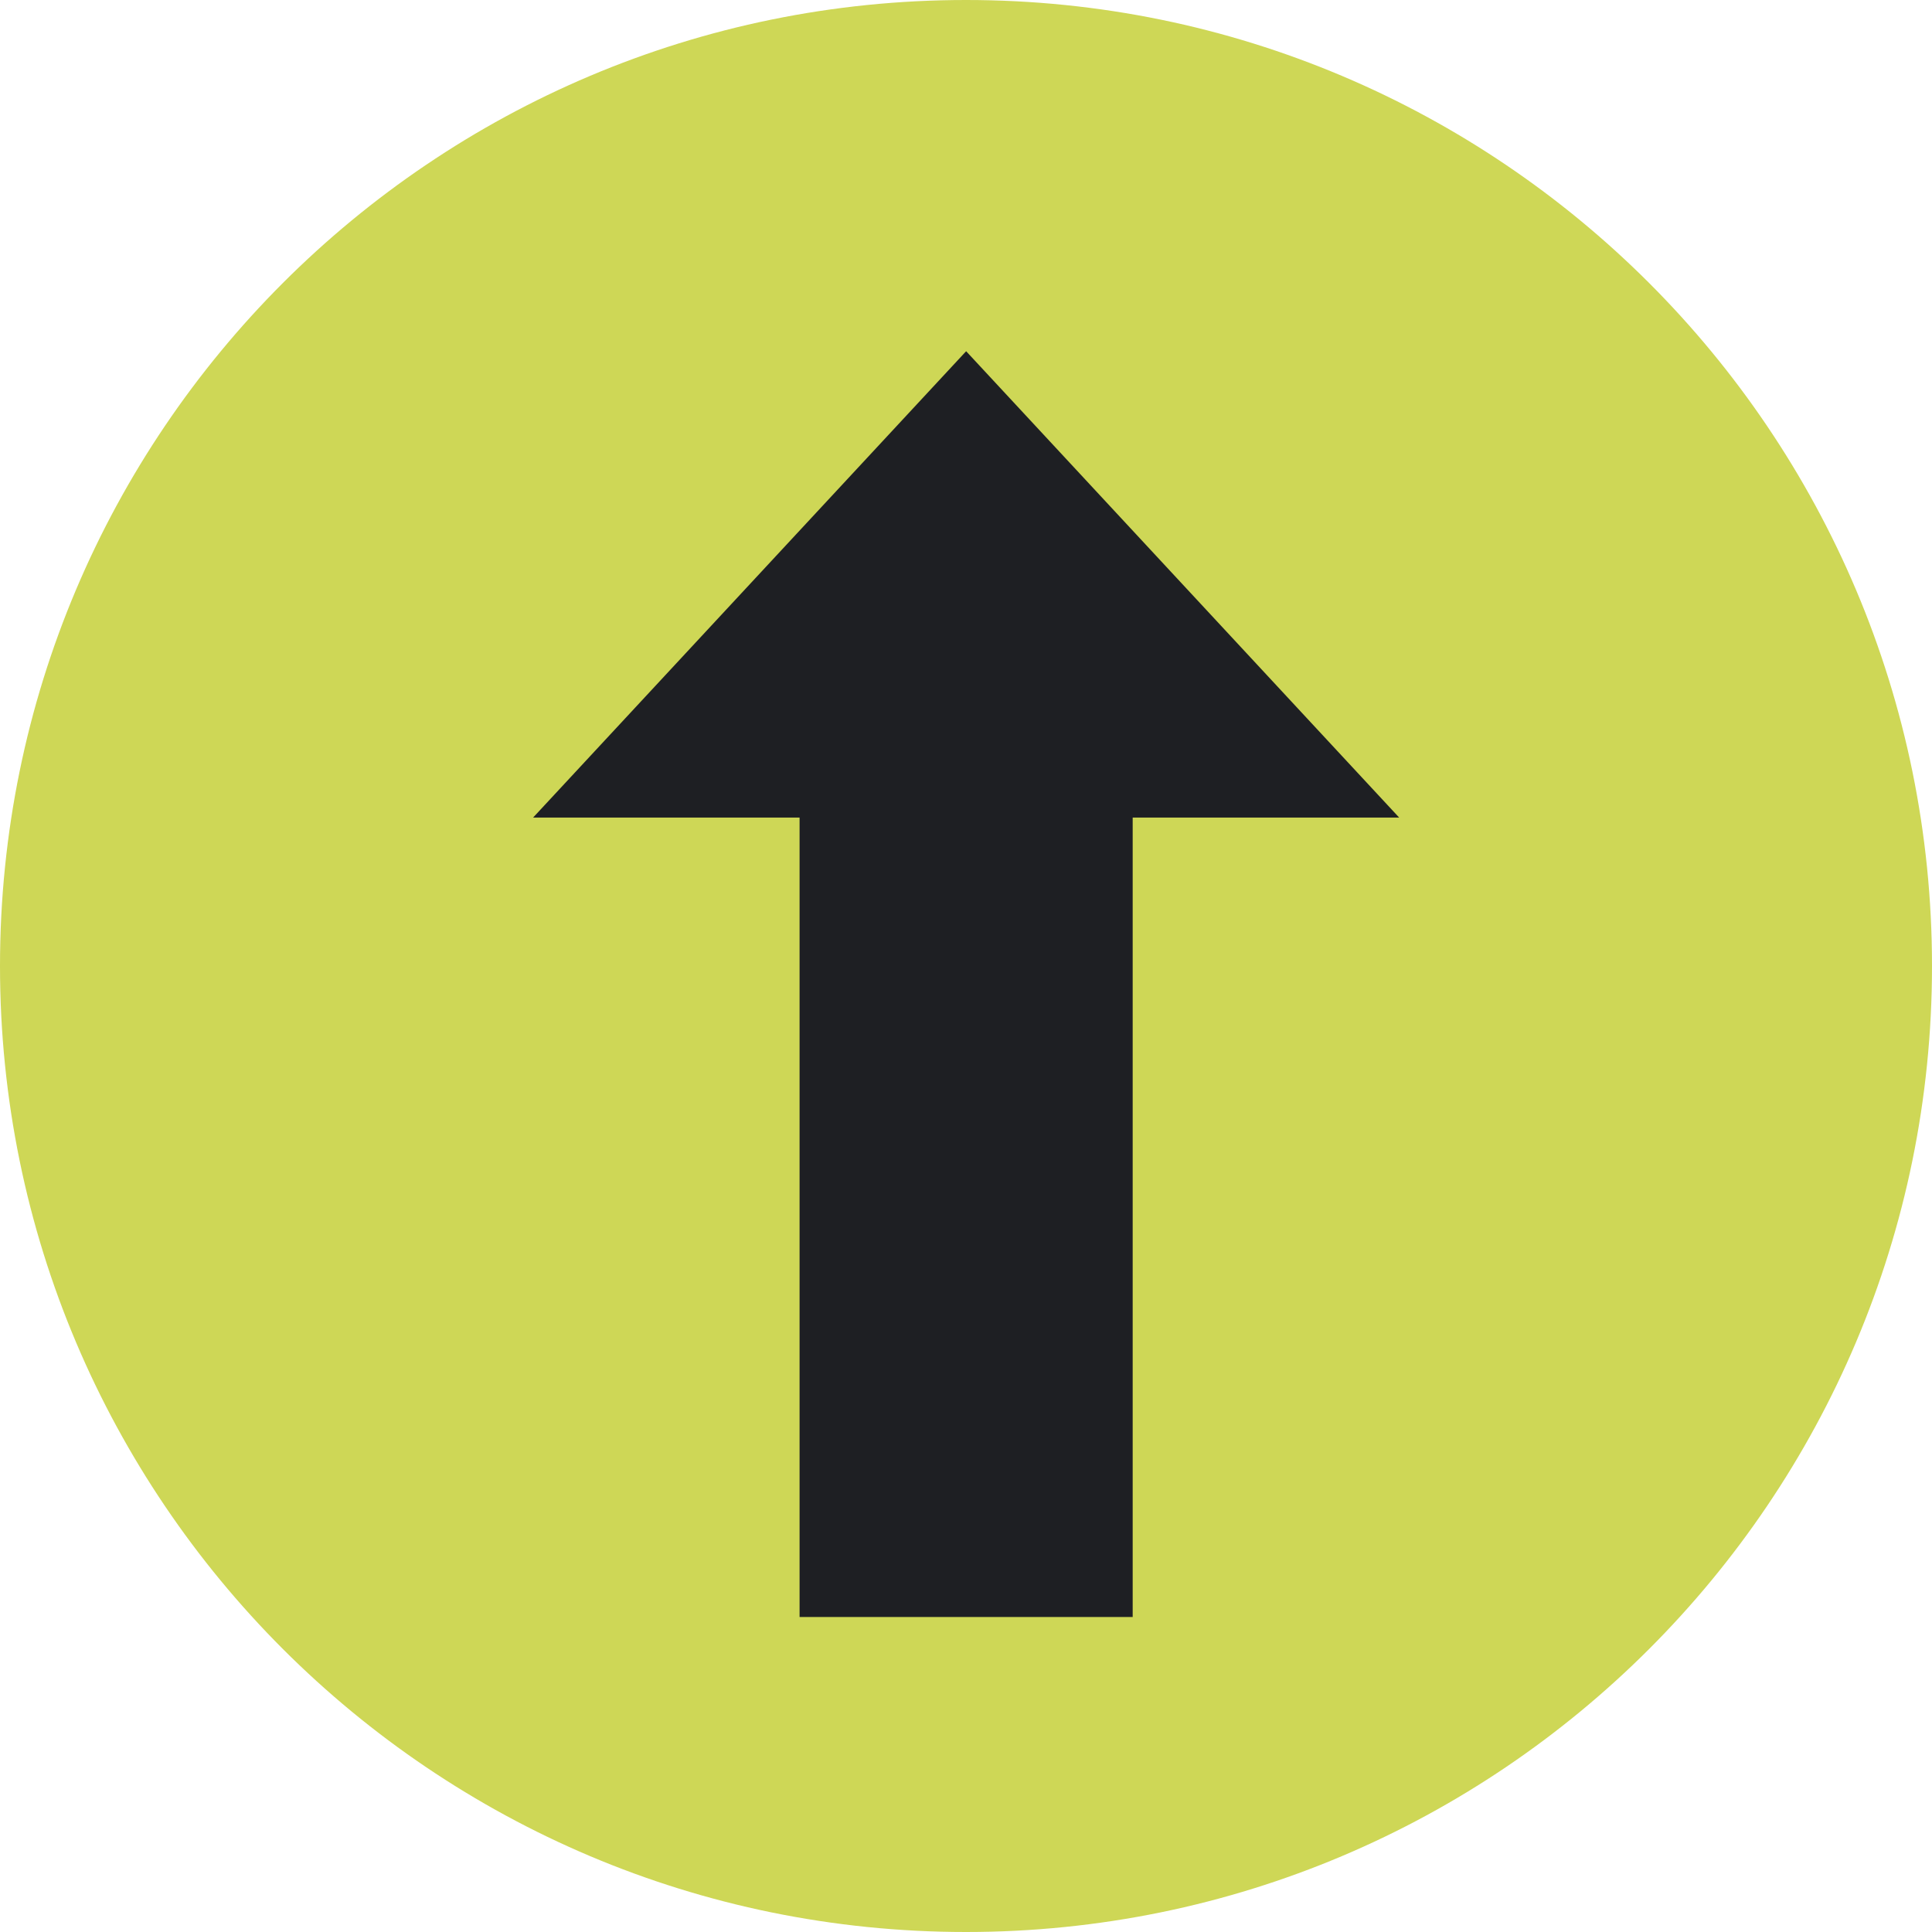
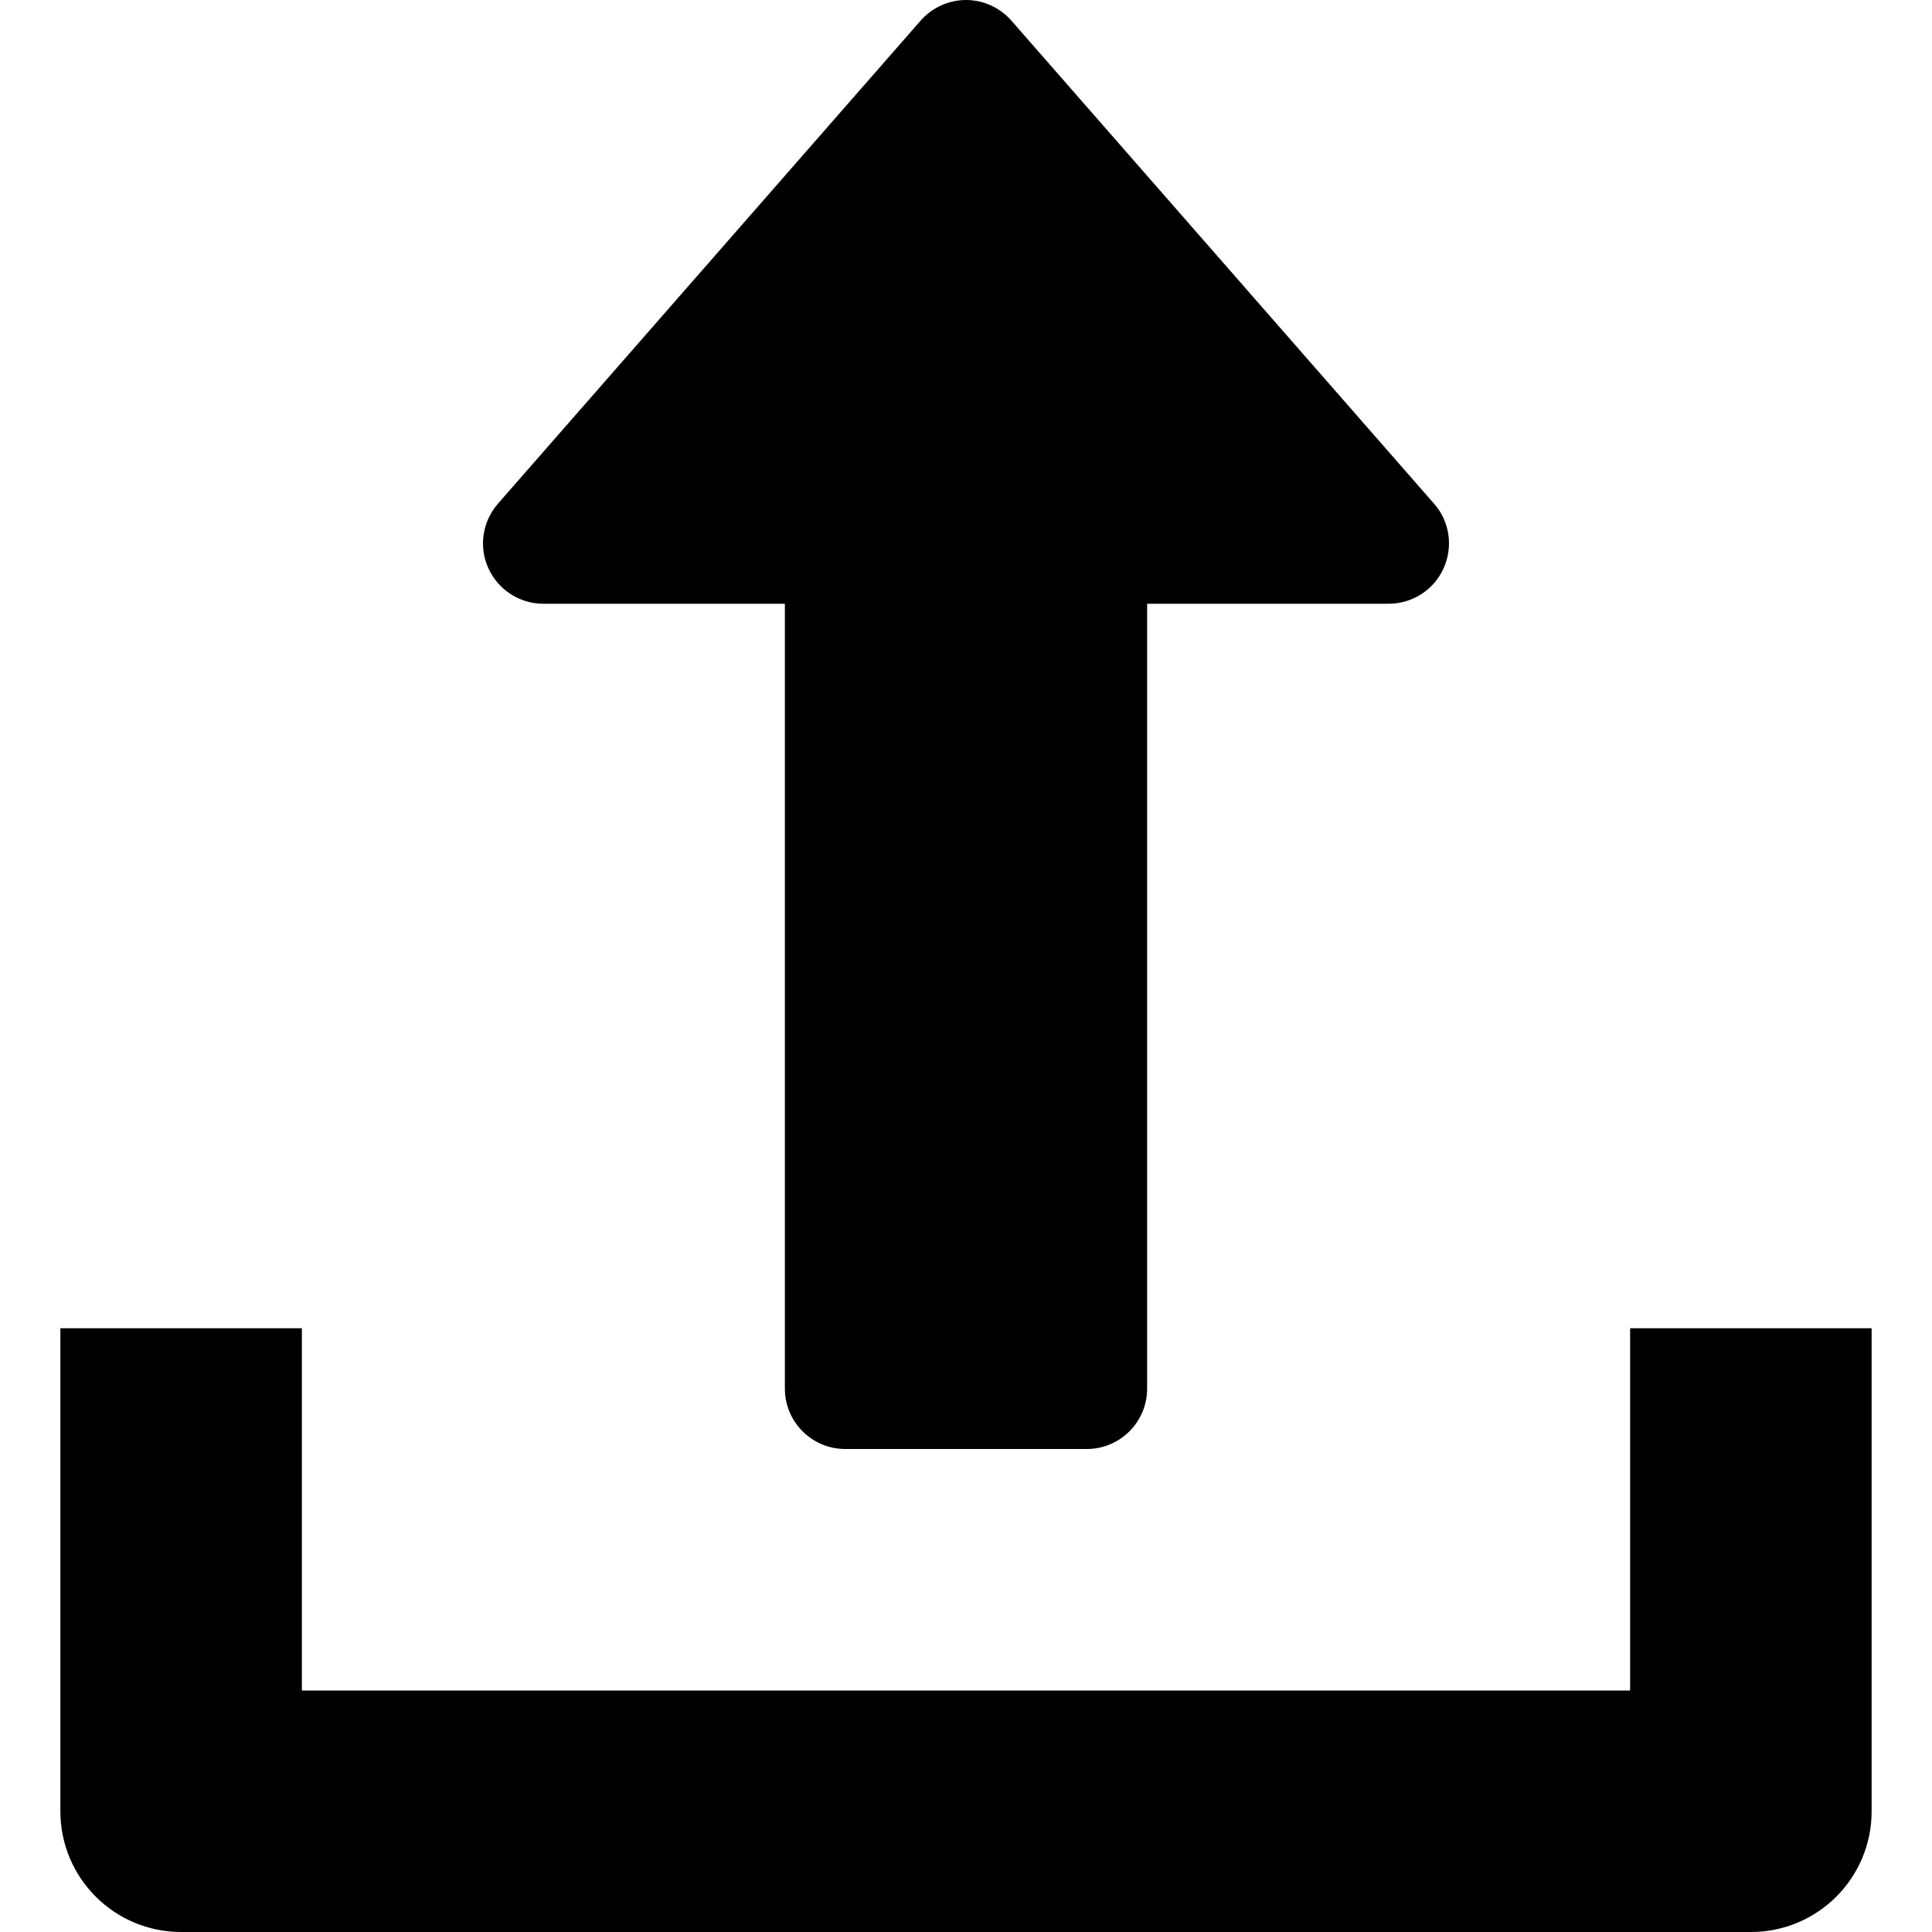
- <svg xmlns="http://www.w3.org/2000/svg" version="1.1" id="Layer_1" x="0px" y="0px" viewBox="0 0 512 512" style="enable-background:new 0 0 512 512;" xml:space="preserve" width="32px" height="32px" class="hovered-paths">
+ <svg xmlns="http://www.w3.org/2000/svg" version="1.1" width="32px" height="32px" x="0px" y="0px" viewBox="0 0 512 512" style="enable-background:new 0 0 512 512;" xml:space="preserve">
  <g>
-     <circle style="fill:#CED756" cx="256" cy="256" r="256" data-original="#90BAE1" class="hovered-path active-path" data-old_color="#90BAE1" />
-     <polygon style="fill:#1E1F23" points="141.277,216.664 211.897,216.664 211.897,428.526 300.173,428.526 300.173,216.664   370.794,216.664 256.035,93.078 " data-original="#285680" class="" data-old_color="#285680" />
+     <g>
+       <path d="M380.032,133.472l-112-128C264.992,2.016,260.608,0,256,0c-4.608,0-8.992,2.016-12.032,5.472l-112,128    c-4.128,4.736-5.152,11.424-2.528,17.152C132.032,156.32,137.728,160,144,160h64v208c0,8.832,7.168,16,16,16h64    c8.832,0,16-7.168,16-16V160h64c6.272,0,11.968-3.648,14.56-9.376C385.152,144.896,384.192,138.176,380.032,133.472z" />
+     </g>
+   </g>
+   <g>
+     <g>
+       <path d="M432,352v96H80v-96H16v128c0,17.696,14.336,32,32,32h416c17.696,0,32-14.304,32-32V352H432z" />
+     </g>
  </g>
</svg>
